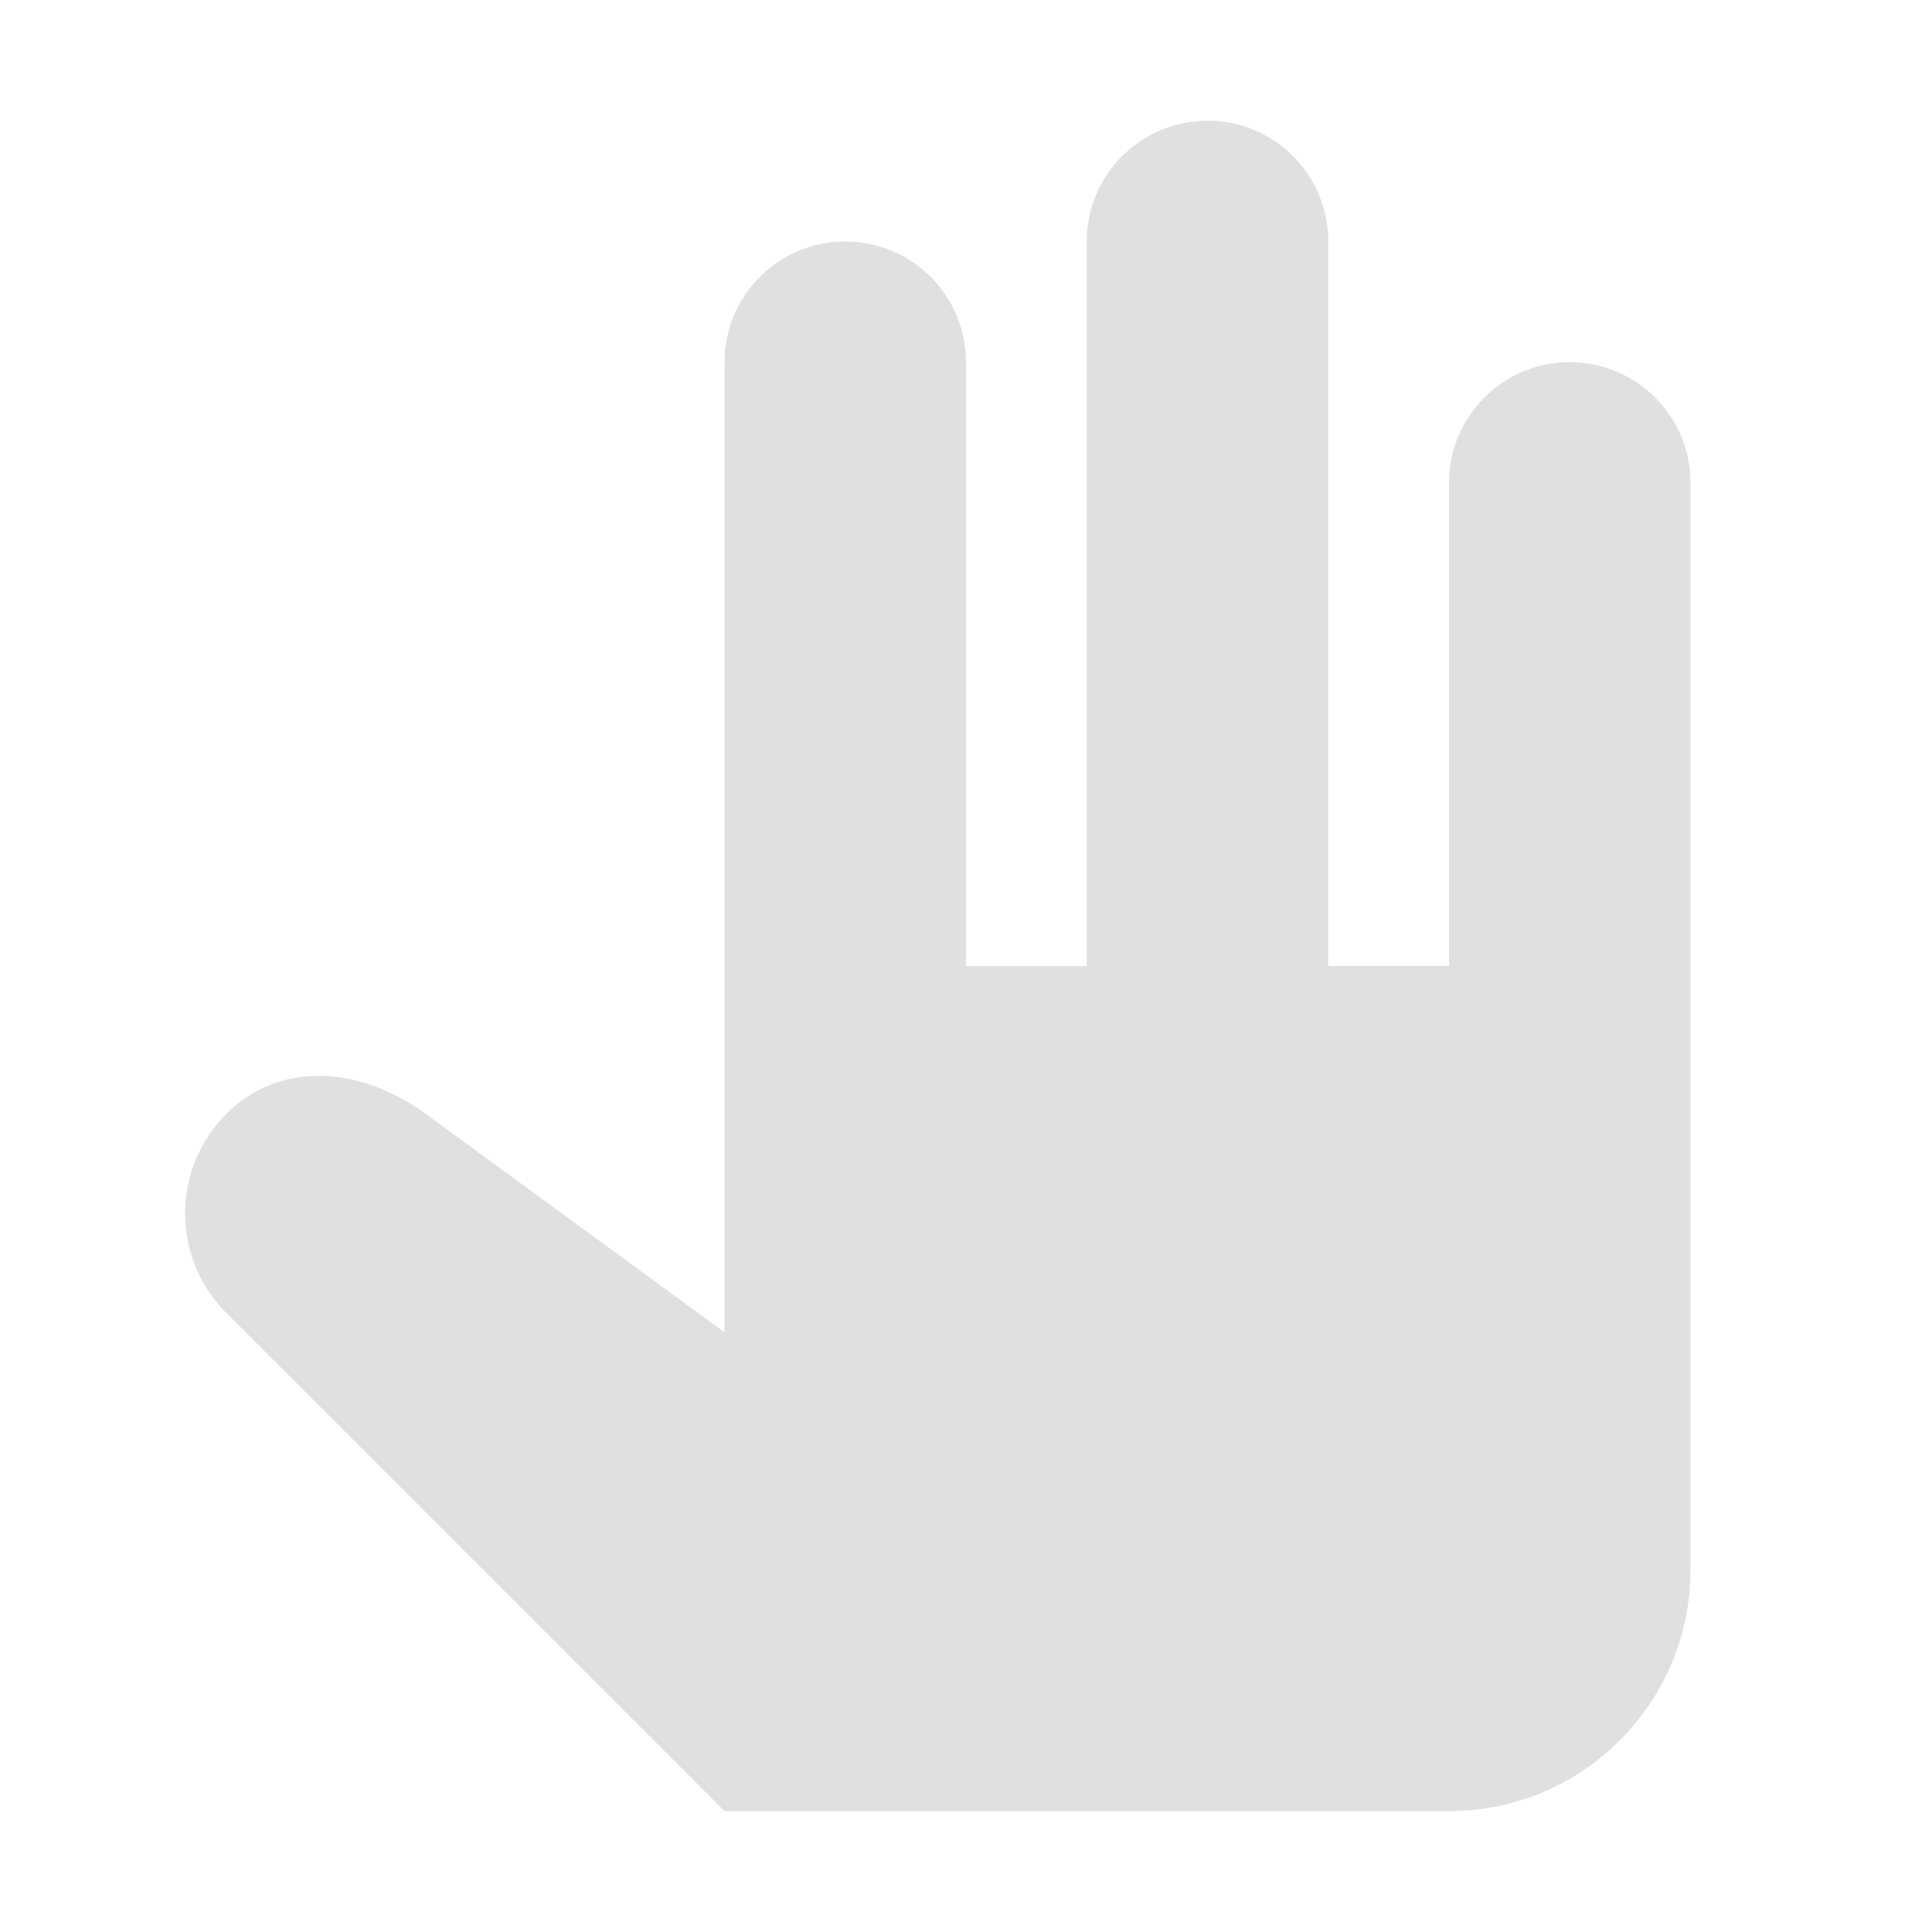
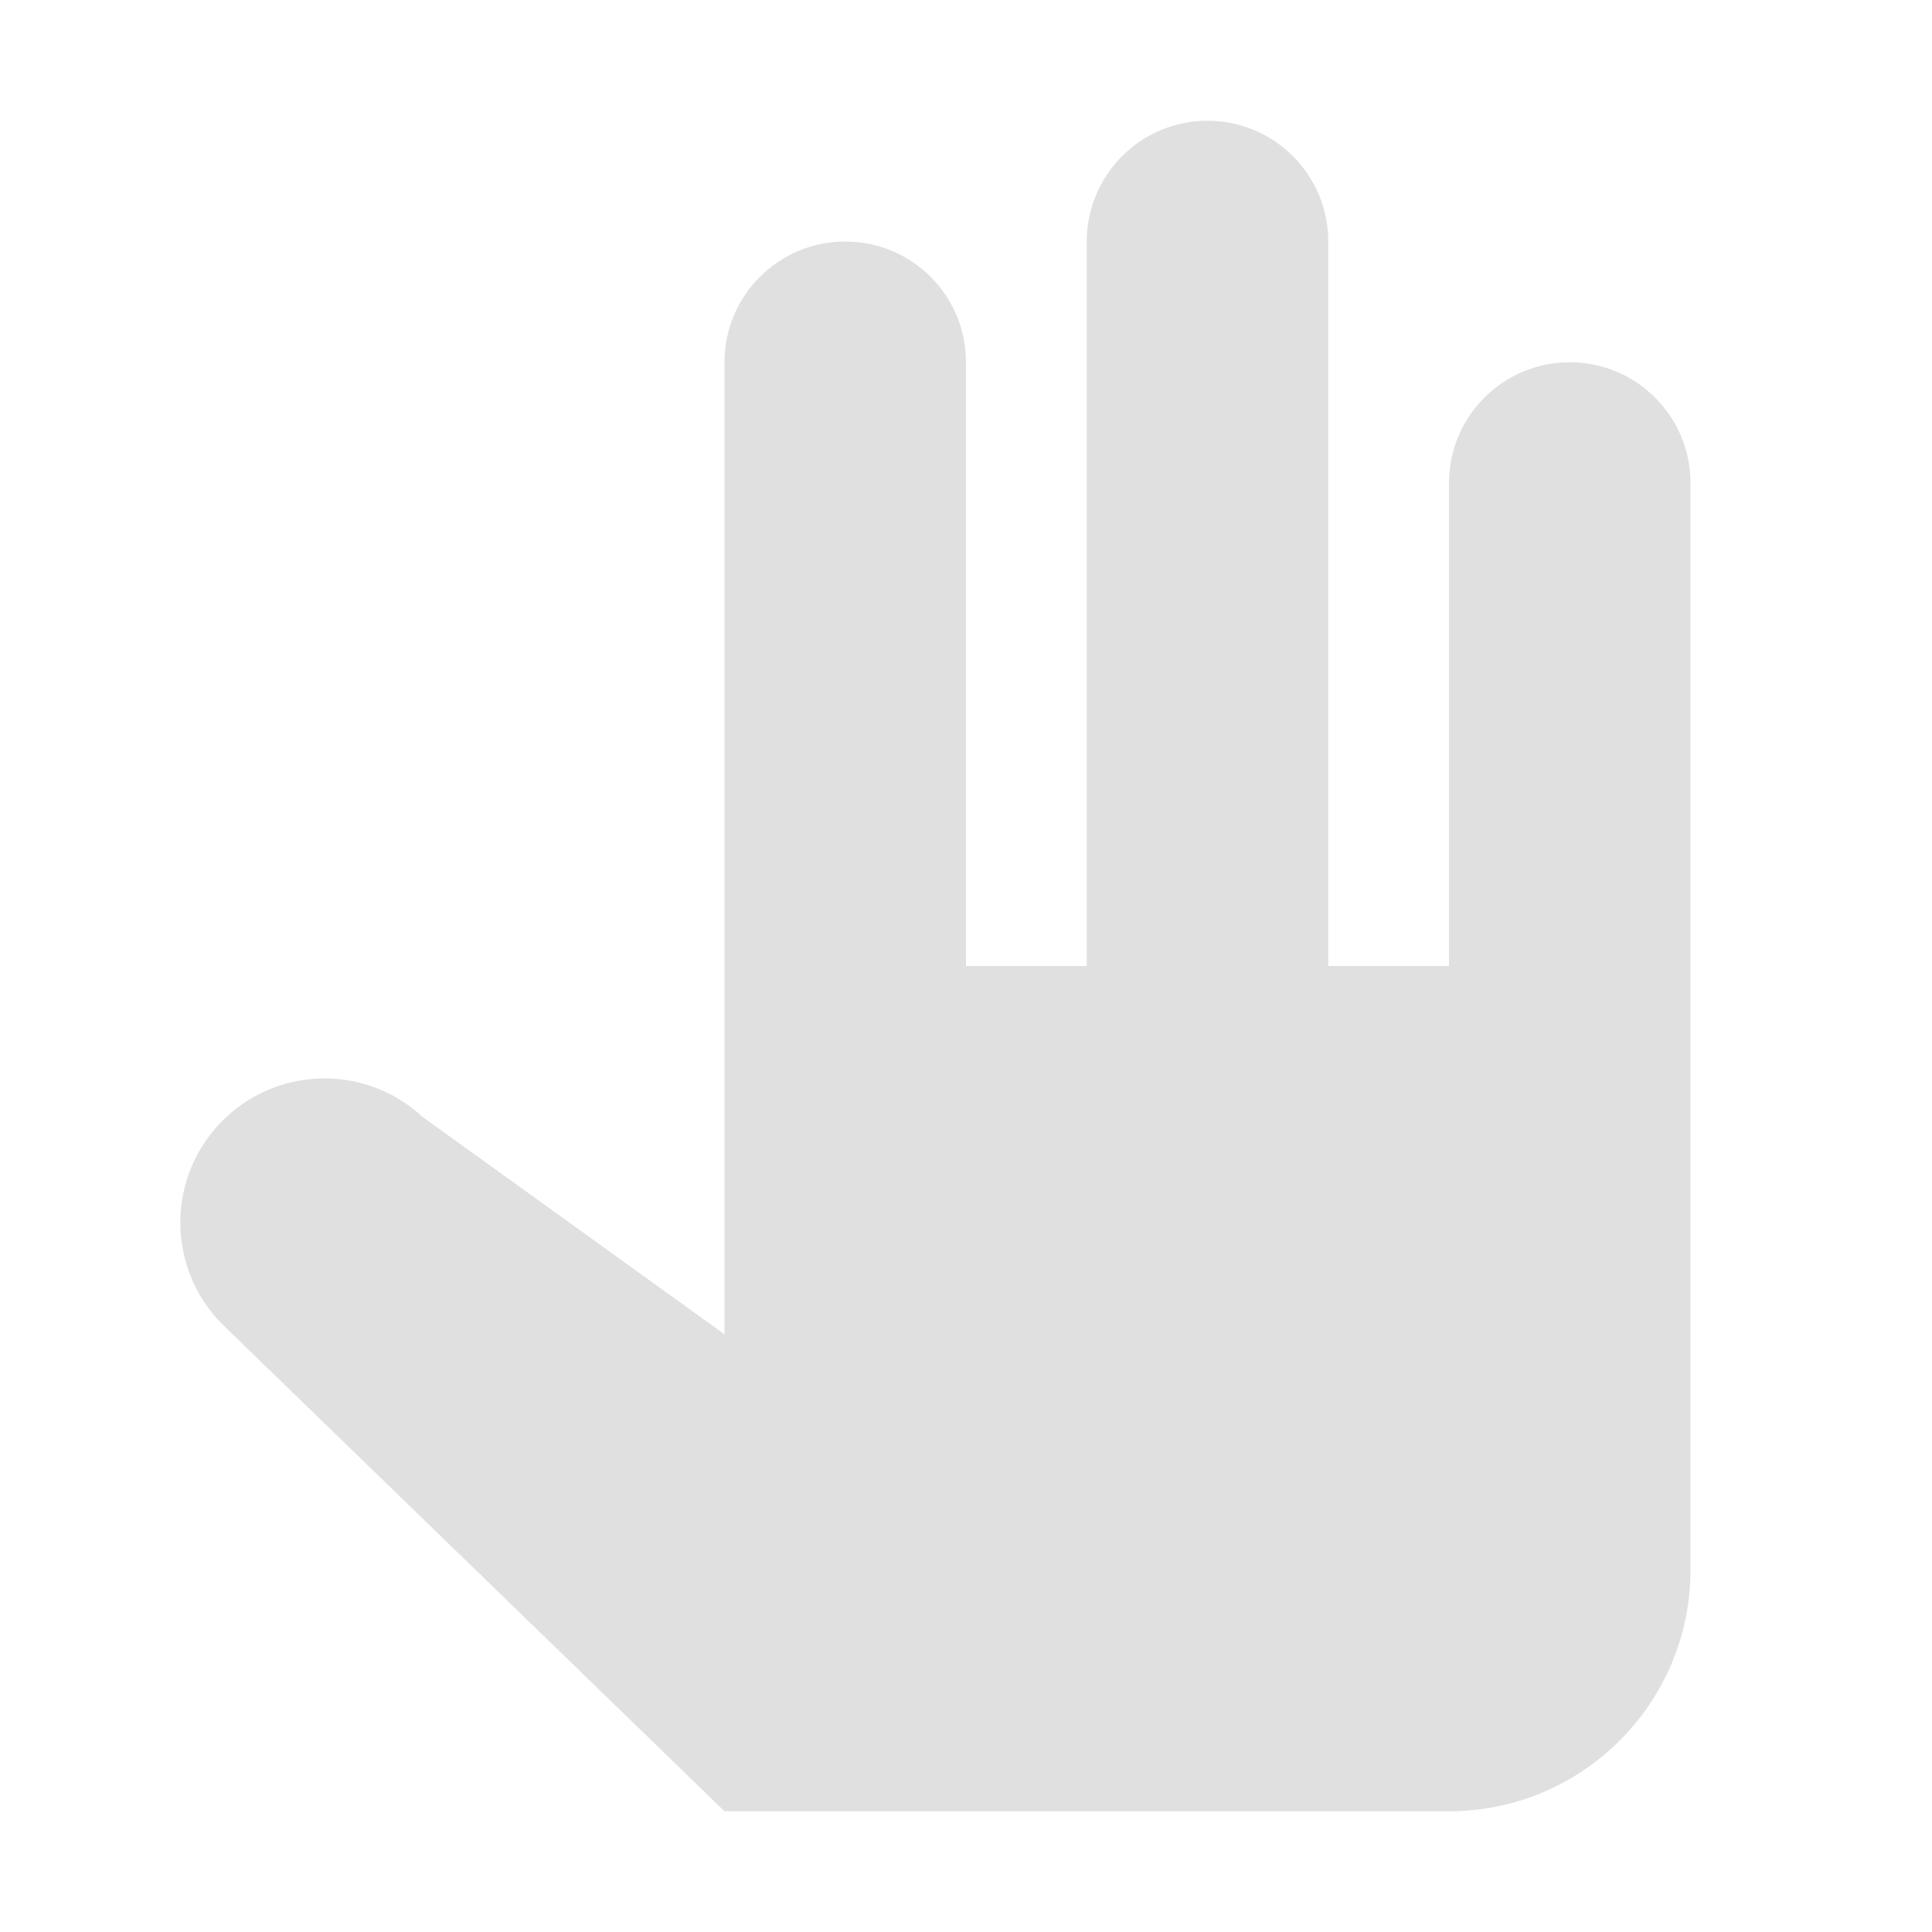
<svg xmlns="http://www.w3.org/2000/svg" height="16" viewBox="0 0 16 16" width="16">
-   <path d="m10 1a1 1 0 0 0 -1 1v6h-1v-5a1 1 0 0 0 -1-1 1 1 0 0 0 -1 1v8 .033l-2.475-1.809c-.52-.38-1.195-.456-1.65 0-.456.456-.456 1.195 0 1.65l4.125 4.125h6a2 2 0 0 0 2-2v-5-4a1 1 0 0 0 -1-1 1 1 0 0 0 -1 1v4h-1v-6a1 1 0 0 0 -1-1z" fill="#e0e0e0" />
+   <path d="M11 2a1 1 0 0 0-2 0v6H8V3a1 1 0 0 0-2 0v8.05l-2.5-1.8A1 1 0 0 0 1.875 11L6 15h6a2 2 0 0 0 2-2V4a1 1 0 0 0-2 0v4h-1V2z" fill="#e0e0e0" />
</svg>
